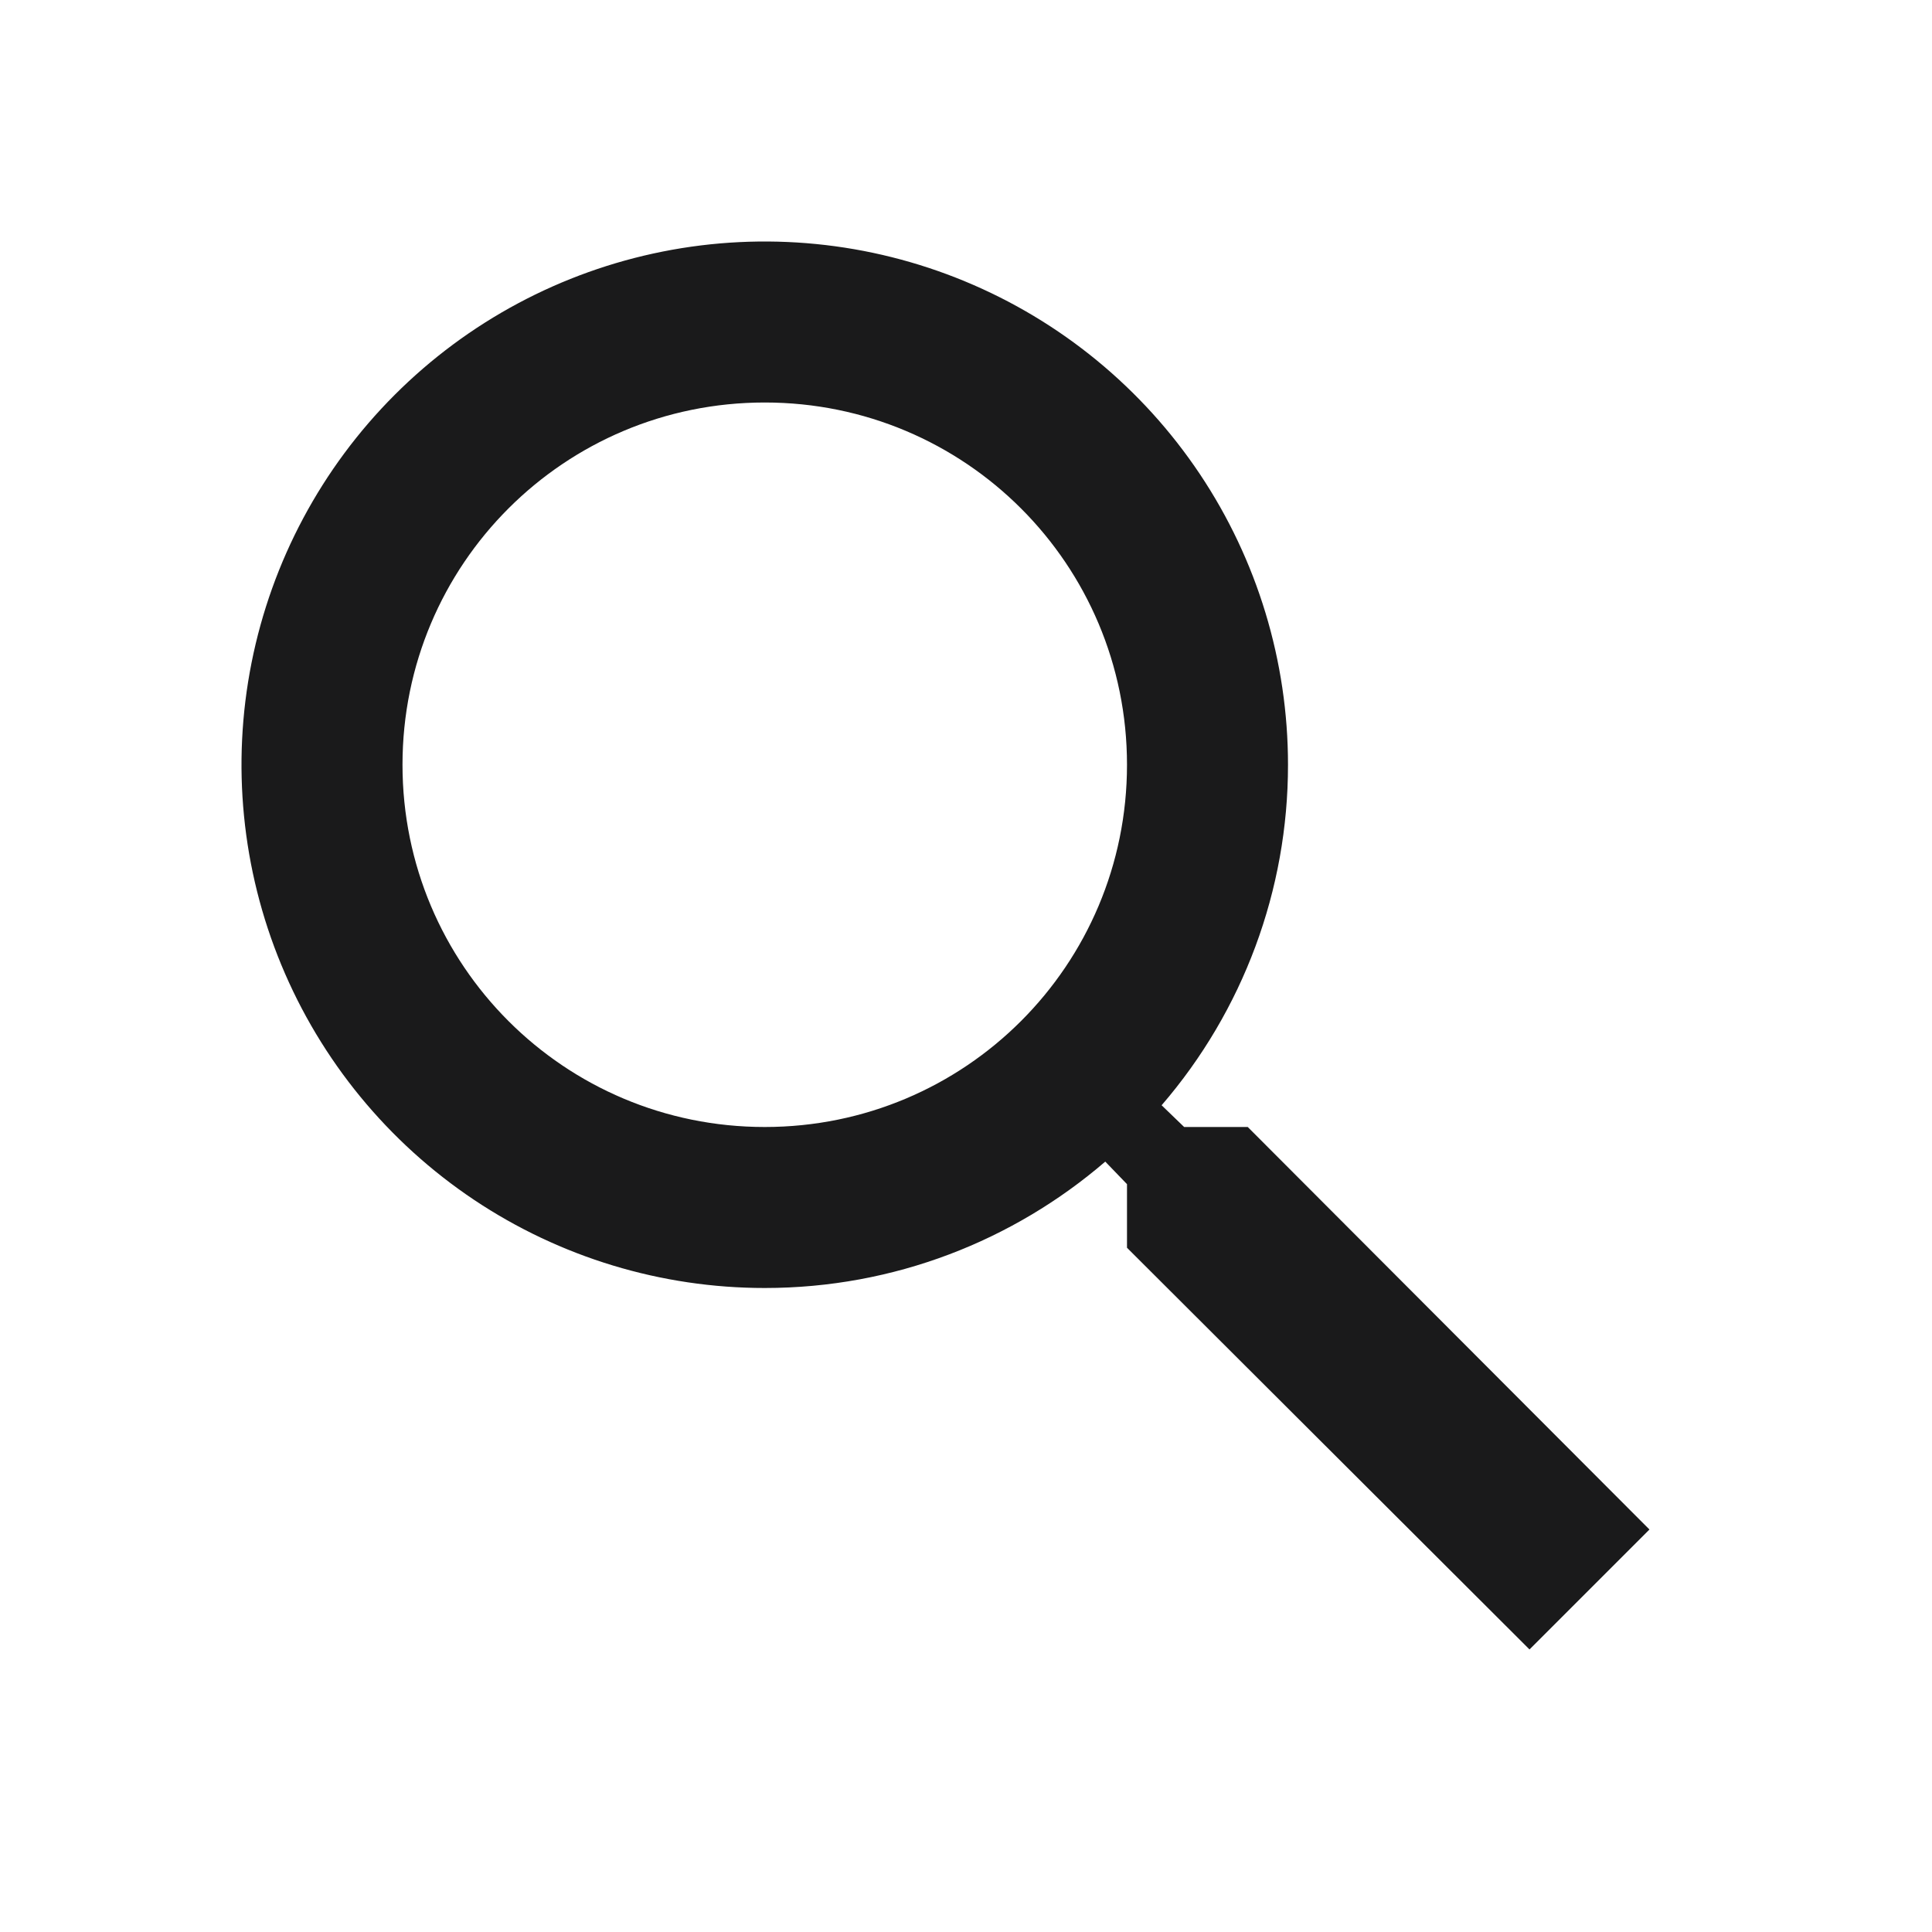
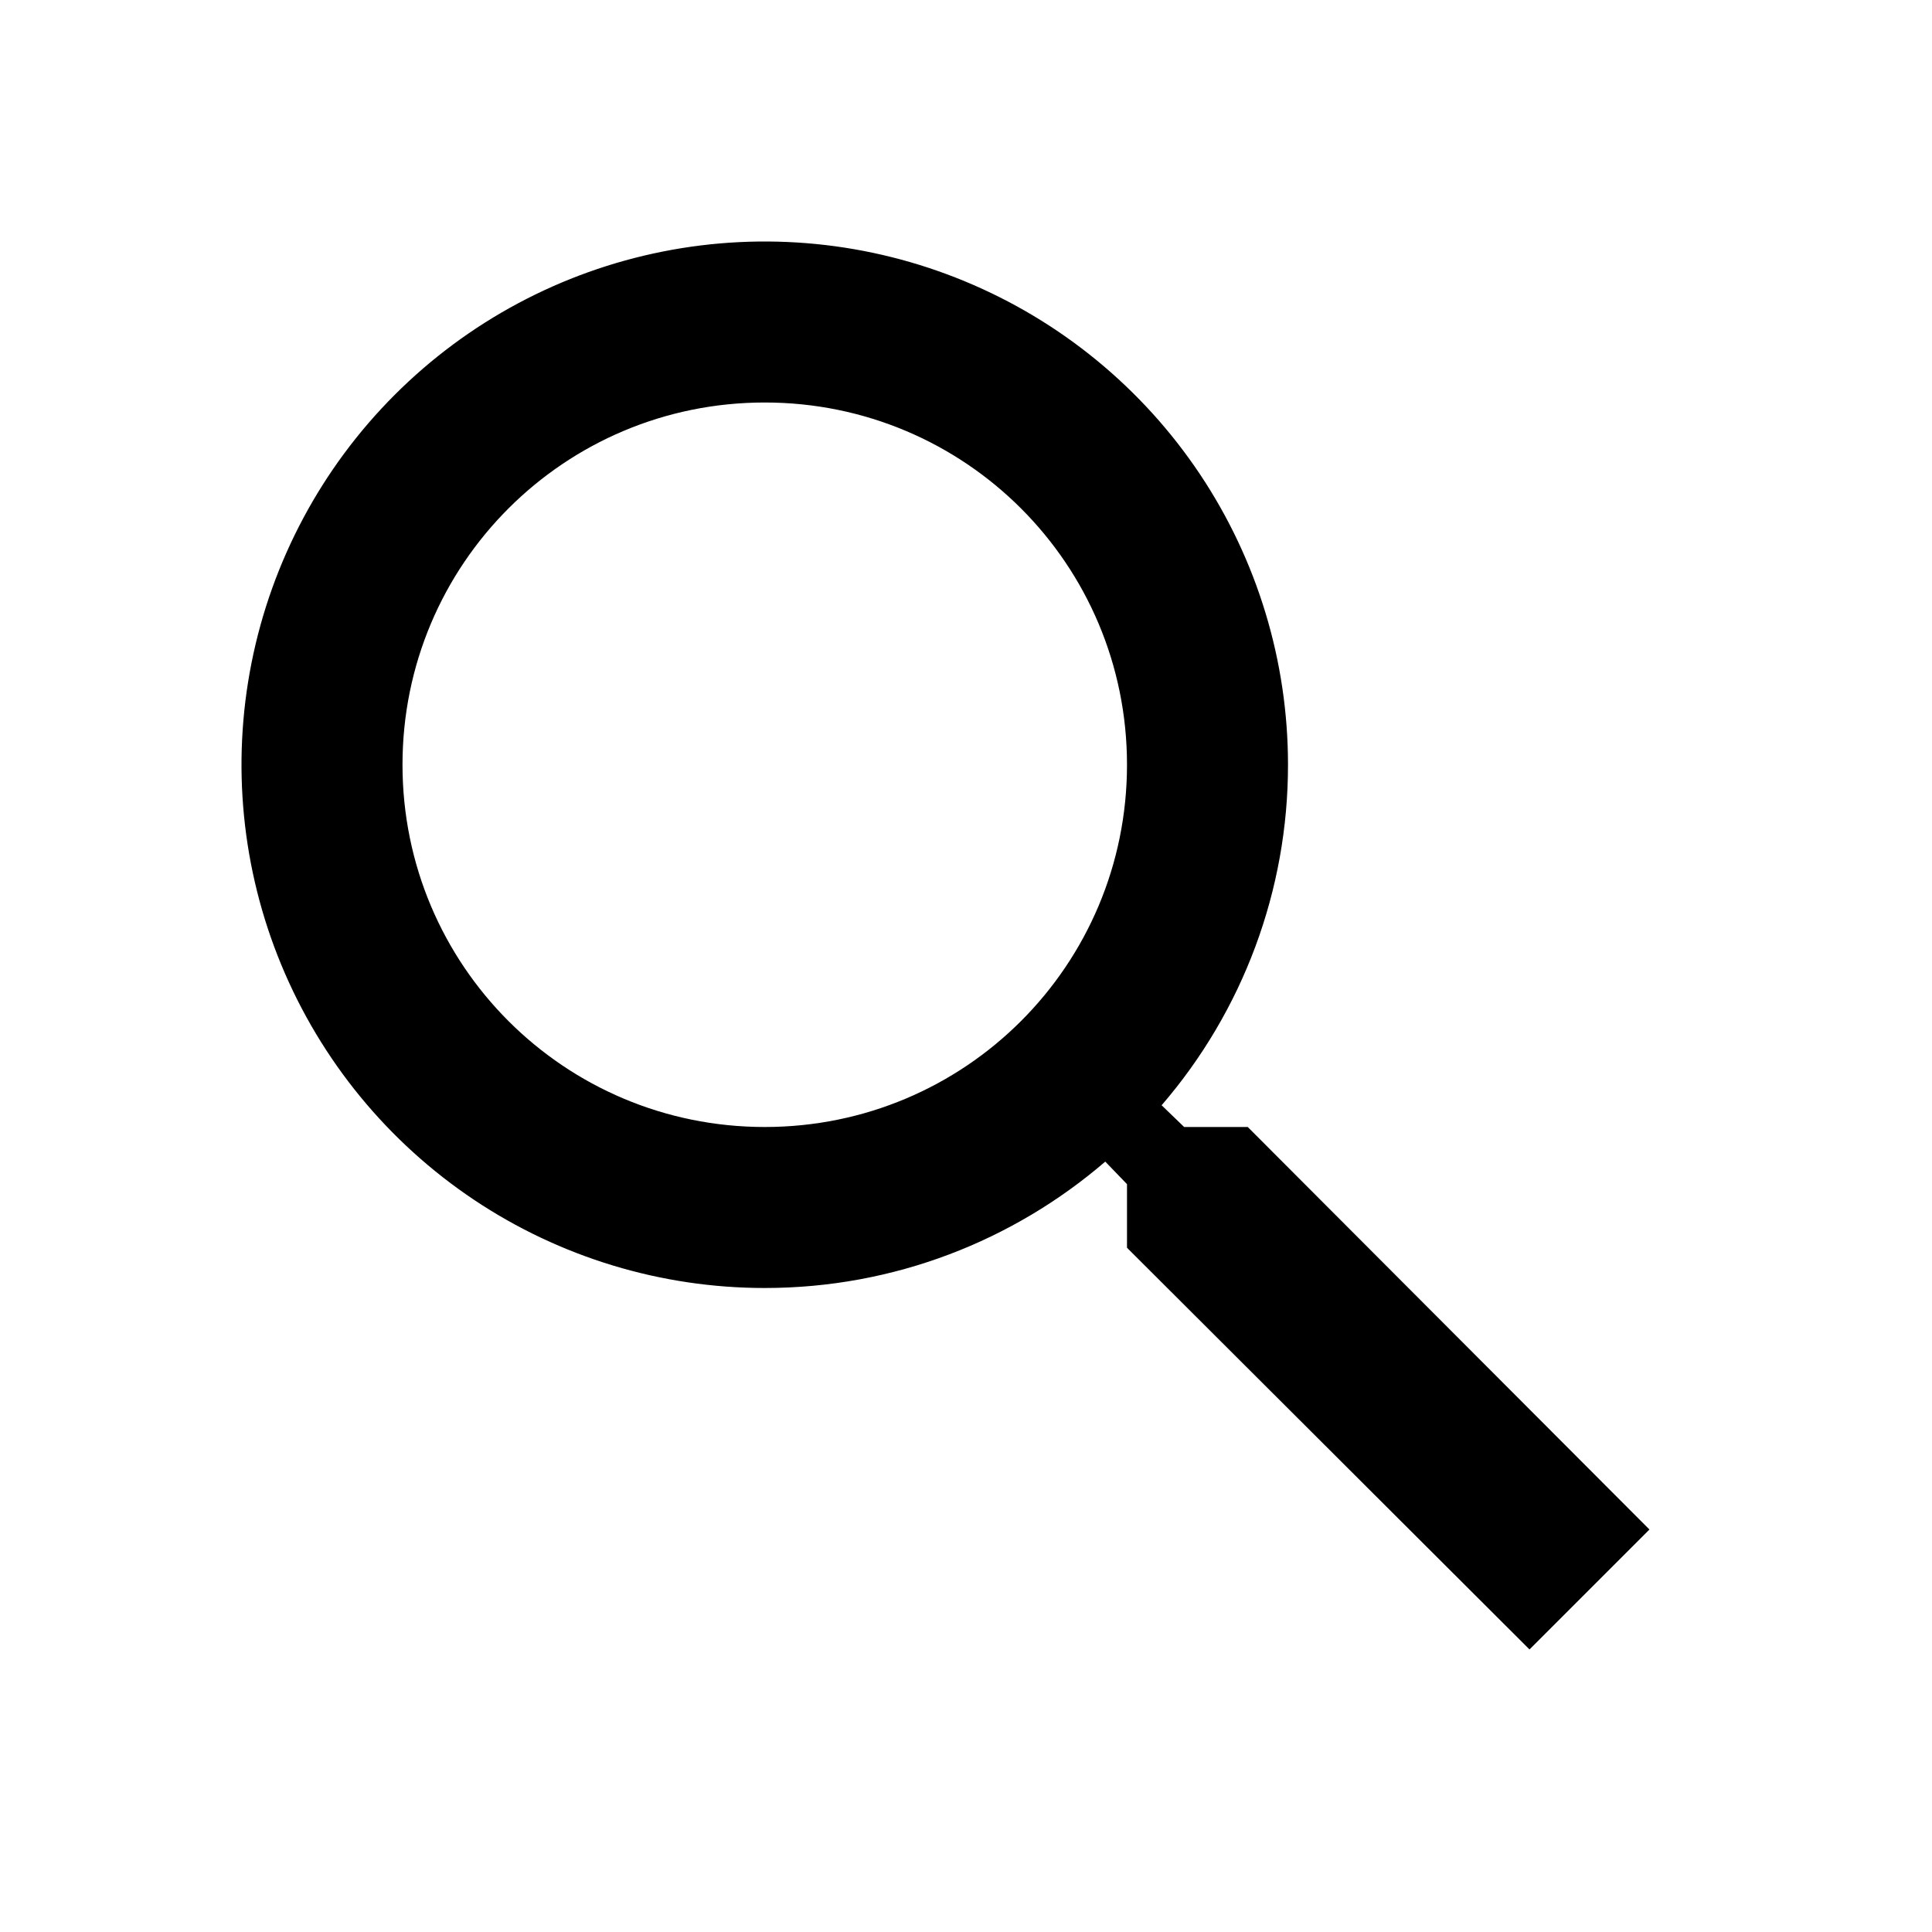
<svg xmlns="http://www.w3.org/2000/svg" width="24" height="24" viewBox="0 0 24 24" fill="none">
-   <path d="M15.5 14H14.71L14.43 13.73C15.444 12.554 16.001 11.053 16 9.5C16 8.214 15.619 6.958 14.905 5.889C14.19 4.82 13.175 3.987 11.987 3.495C10.8 3.003 9.493 2.874 8.232 3.125C6.971 3.376 5.813 3.995 4.904 4.904C3.995 5.813 3.376 6.971 3.125 8.232C2.874 9.493 3.003 10.8 3.495 11.987C3.987 13.175 4.82 14.19 5.889 14.905C6.958 15.619 8.214 16 9.5 16C11.11 16 12.59 15.41 13.73 14.43L14 14.71V15.5L19 20.49L20.49 19L15.5 14ZM9.5 14C7.01 14 5 11.99 5 9.5C5 7.01 7.01 5 9.5 5C11.99 5 14 7.01 14 9.5C14 11.99 11.99 14 9.5 14Z" fill="#1A1A1B" />
+   <path d="M15.5 14H14.71L14.43 13.73C15.444 12.554 16.001 11.053 16 9.5C16 8.214 15.619 6.958 14.905 5.889C14.19 4.82 13.175 3.987 11.987 3.495C10.8 3.003 9.493 2.874 8.232 3.125C6.971 3.376 5.813 3.995 4.904 4.904C3.995 5.813 3.376 6.971 3.125 8.232C2.874 9.493 3.003 10.8 3.495 11.987C3.987 13.175 4.82 14.19 5.889 14.905C6.958 15.619 8.214 16 9.5 16C11.11 16 12.59 15.41 13.73 14.43L14 14.71V15.5L19 20.49L20.49 19L15.5 14ZM9.5 14C7.01 14 5 11.99 5 9.5C5 7.01 7.01 5 9.5 5C11.99 5 14 7.01 14 9.5C14 11.99 11.99 14 9.5 14Z" fill="currentColor" />
</svg>
